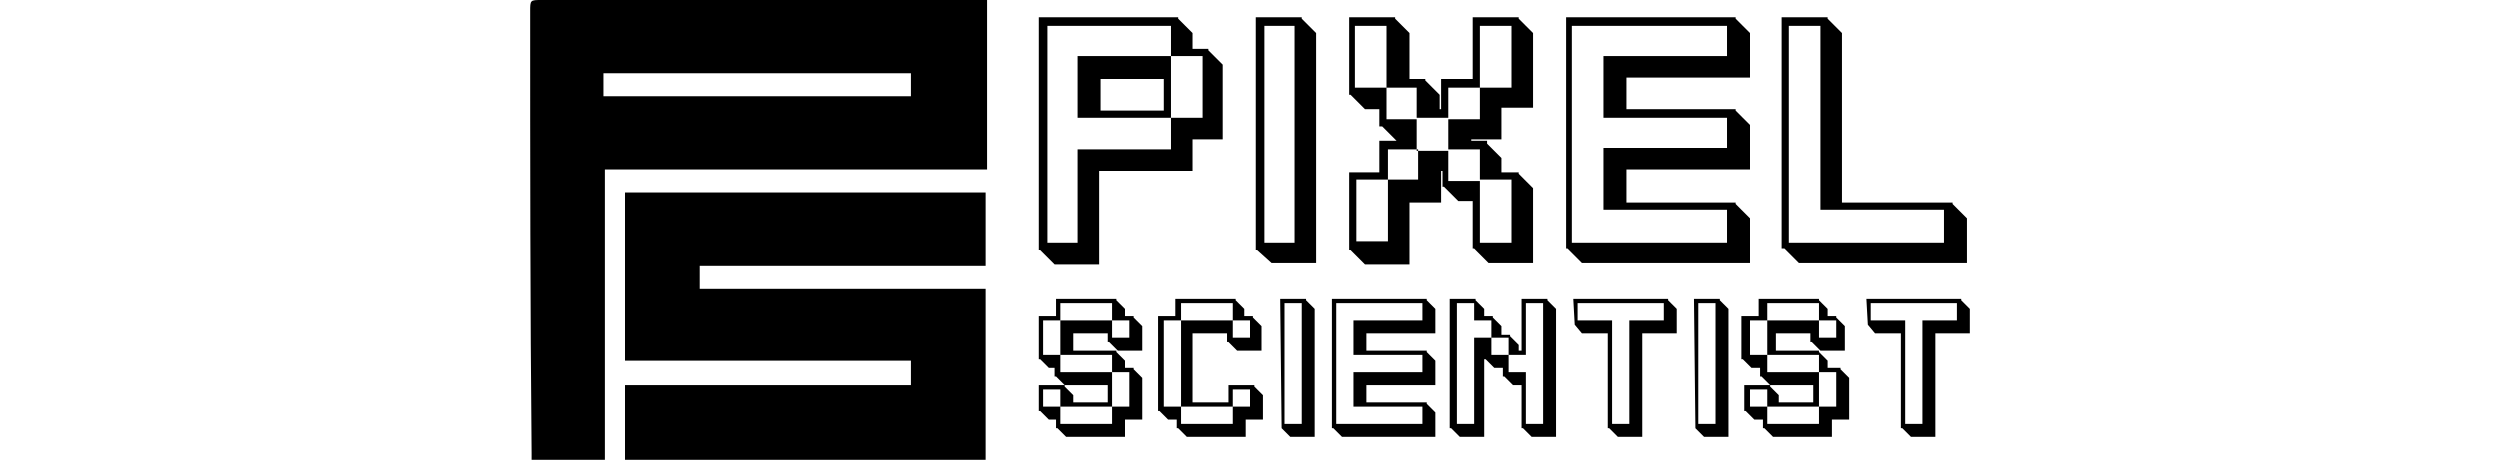
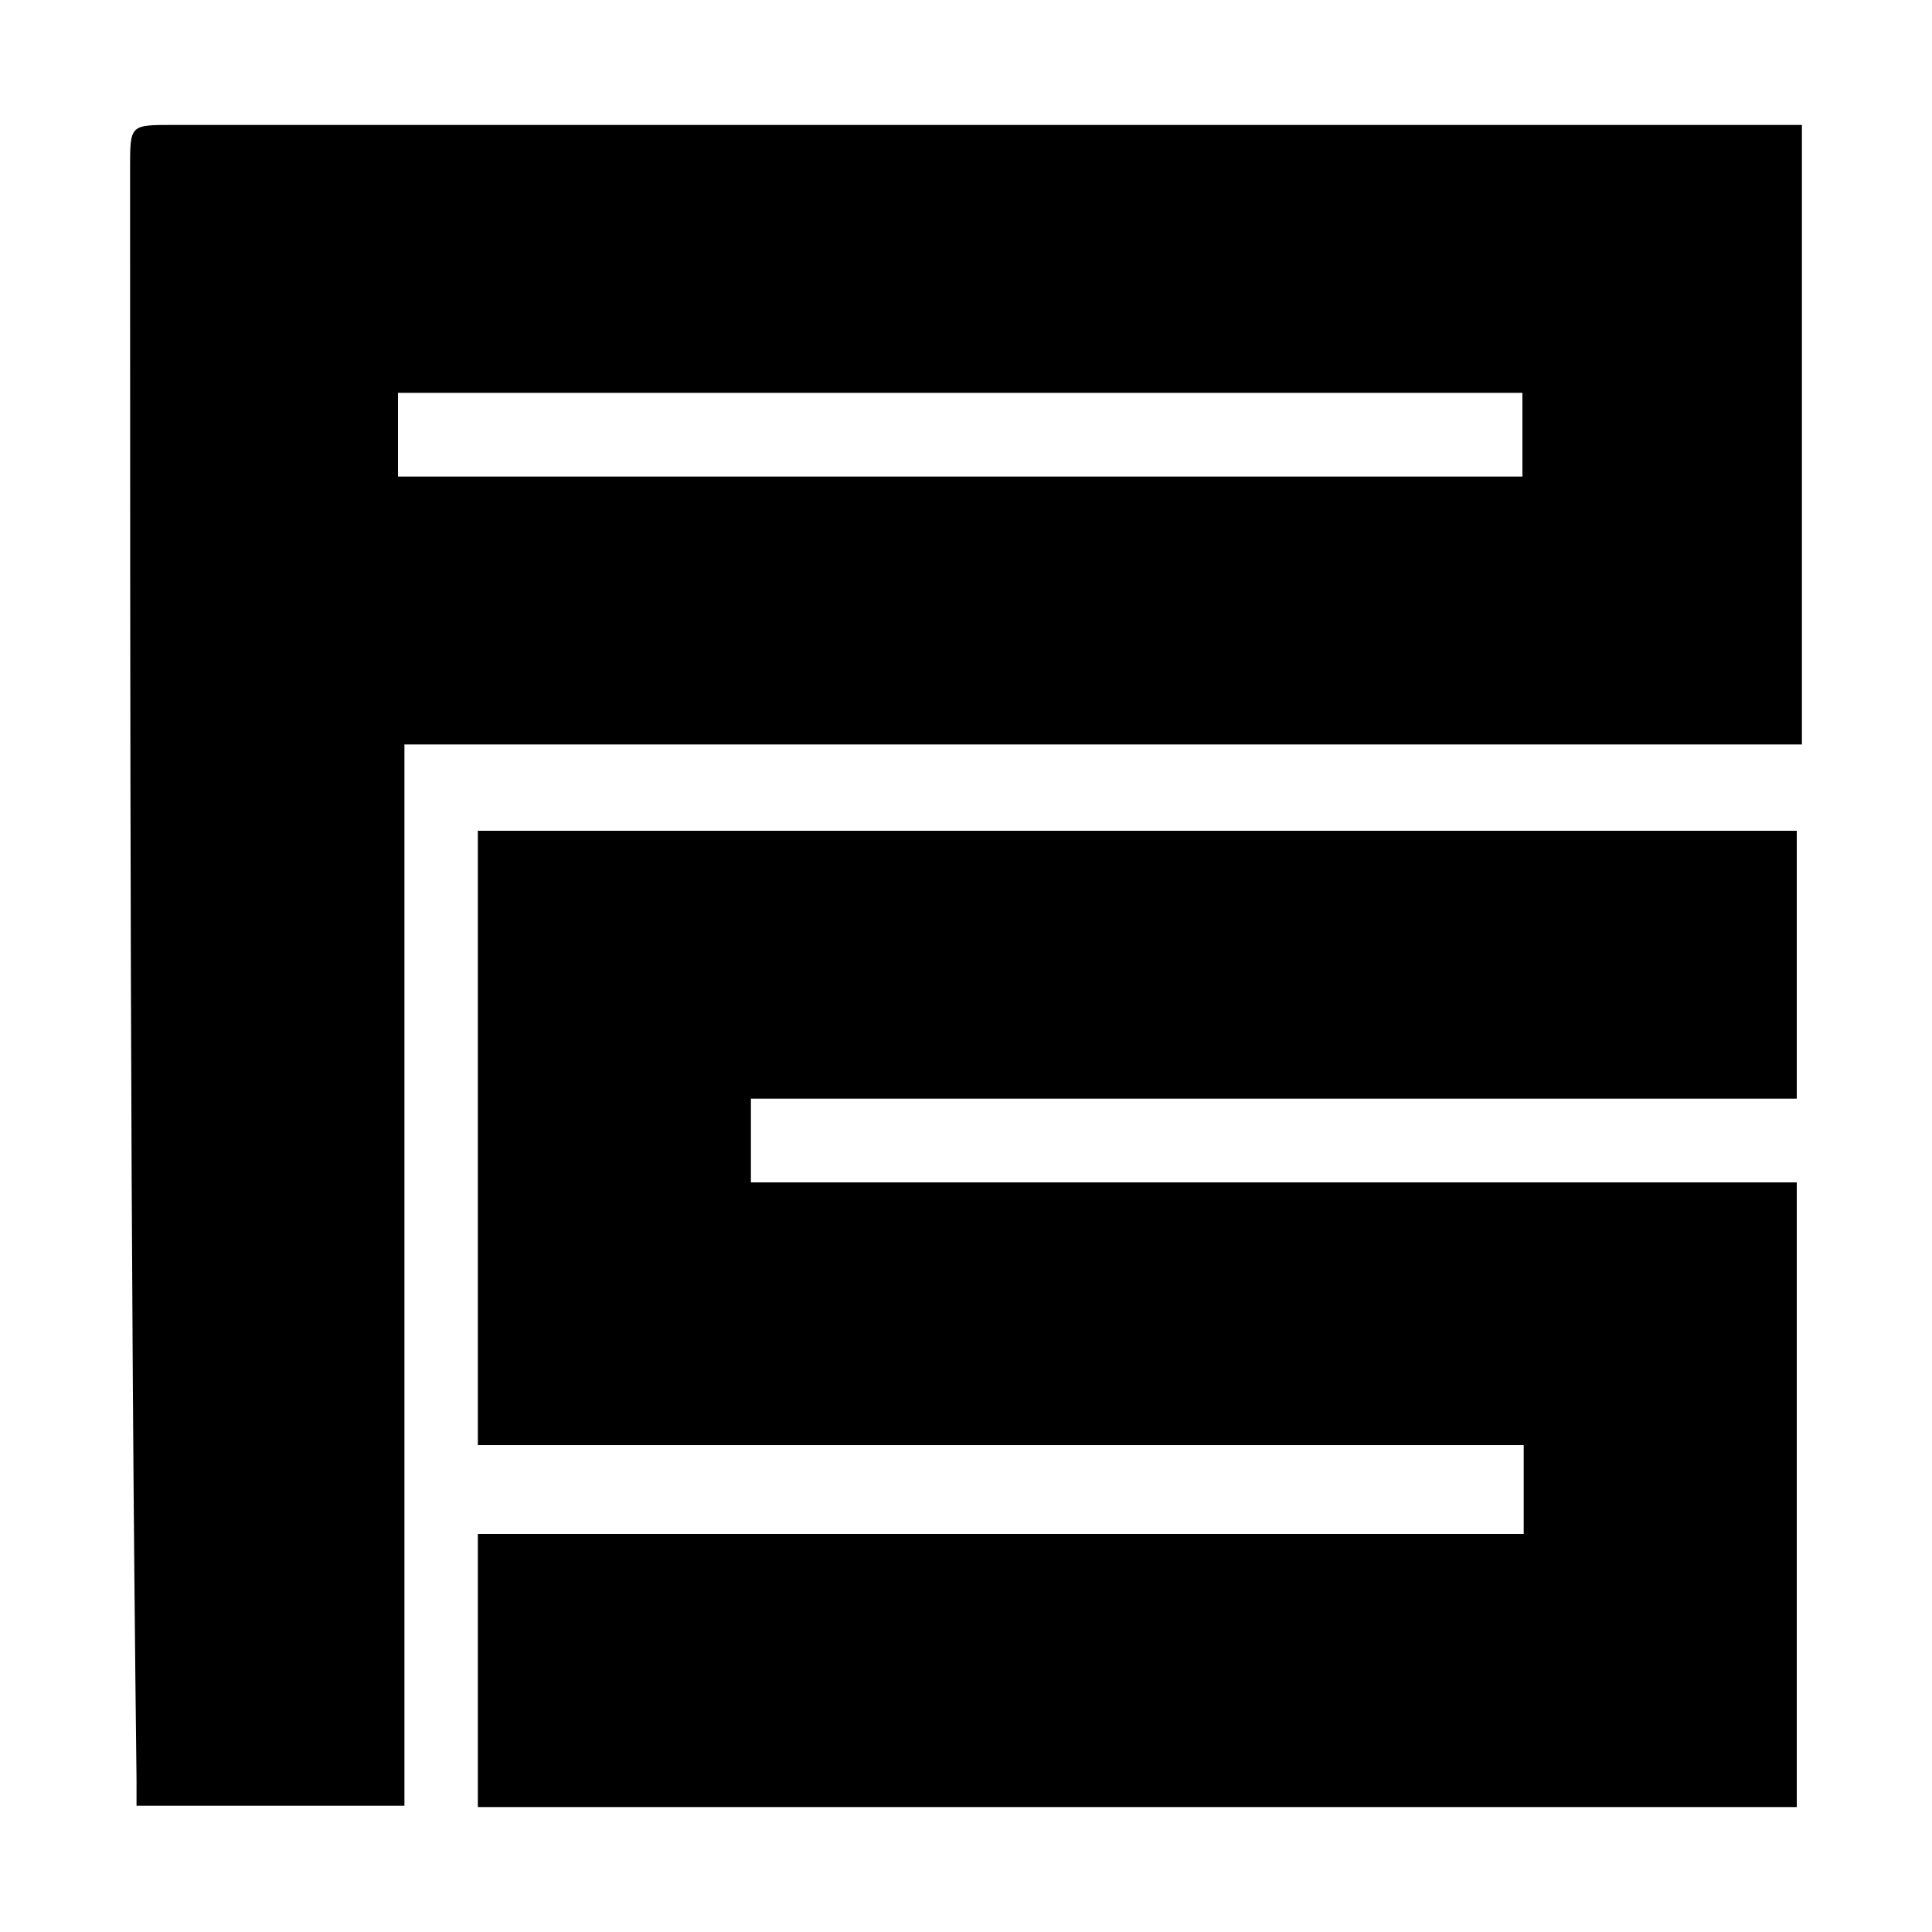
- <svg xmlns="http://www.w3.org/2000/svg" version="1.1" id="Layer_1" x="0px" y="0px" viewBox="0 0 174 32" style="enable-background:new 0 0 174 32;" xml:space="preserve">
+ <svg xmlns="http://www.w3.org/2000/svg" version="1.1" id="Layer_1" x="0px" y="0px" viewBox="0 0 150 150" style="enable-background:new 0 0 150 150;" xml:space="preserve">
  <g>
    <g>
      <g>
-         <path d="M68.7,0c0,4,0,7.9,0,11.8c-8.9,0-17.7,0-26.6,0c0,6.8,0,13.4,0,20.2c-1.7,0-3.4,0-5.1,0c0-0.1,0-0.3,0-0.5     c-0.1-10.2-0.1-20.4-0.1-30.7c0-0.8,0-0.8,0.8-0.8c10.1,0,20.2,0,30.2,0C68.2,0,68.4,0,68.7,0z M63.4,5.1c-7.2,0-14.3,0-21.4,0     c0,0.6,0,1.1,0,1.6c7.1,0,14.3,0,21.4,0C63.4,6.1,63.4,5.6,63.4,5.1z" />
-         <path d="M43.5,32c0-1.7,0-3.4,0-5.2c6.6,0,13.2,0,19.9,0c0-0.6,0-1.1,0-1.7c-6.6,0-13.2,0-19.9,0c0-3.9,0-7.8,0-11.7     c8.4,0,16.7,0,25.1,0c0,1.7,0,3.3,0,5.1c-6.6,0-13.3,0-19.9,0c0,0.5,0,1,0,1.6c6.6,0,13.2,0,19.9,0c0,4,0,7.9,0,11.9     C60.3,32,51.9,32,43.5,32z" />
-       </g>
-     </g>
-     <g>
-       <g>
-         <path d="M83,3.4h1.1v0.1l1,1v5.2H83v2.2h-6.5v6.5h-3.1l-1-1h-0.1V1.2H82v0.1l1,1V3.4z M81.5,8.2H75V3.9h6.5V8.2h2.2V3.9h-2.2V1.8     h-8.6v15.1H75v-6.5h6.5V8.2z M76.6,7.7H81V5.5h-4.4V7.7z" />
-         <path d="M87.5,17.4h-0.1V1.2h3.2v0.1l1,1v16h-3.1L87.5,17.4z M90.1,16.8V1.8H88v15.1H90.1z" />
-         <path d="M104.6,12h1.1v0.1l1,1v5.2h-3.1l-1-1h-0.1v-3.3h-1l-1-1h-0.1v-1.1h-0.1v2.2h-2.2v4.3H95l-1-1h-0.1V12H96V9.8h2.2V9.8h-1     l-1-1H96V7.6h-1l-1-1h-0.1V1.2h3.2v0.1l1,1v3.2h1.1v0.1l1,1v1h0.1V5.5h2.2V1.2h3.2v0.1l1,1v5.2h-2.2v2.2h-2.1v0.1h1.1V10l1,1V12z      M105.2,16.8v-4.3H103v-2.1h-2.2V8.2h-2.2V6.1h-2.1V1.8h-2.2v4.3h2.2v2.2h2.1v2.2h2.2v2.1h2.2v4.3H105.2z M94.4,12.5v4.3h2.2     v-4.3H94.4z M96.6,10.4v2.1h2.1v-2.1H96.6z M103,8.2V6.1h-2.2v2.2H103z M105.2,6.1V1.8H103v4.3H105.2z" />
-         <path d="M113.2,14.1h7.6v0.1l1,1v3.1h-11.7l-1-1h-0.1V1.2h11.8v0.1l1,1v3.1h-8.6v2.2h7.6v0.1l1,1v3.1h-8.6V14.1z M120.2,16.8     v-2.2h-8.6v-4.3h8.6V8.2h-8.6V3.9h8.6V1.8h-10.8v15.1H120.2z" />
-         <path d="M128.3,14.1h7.6v0.1l1,1v3.1h-11.7l-1-1H124V1.2h3.2v0.1l1,1V14.1z M135.3,16.8v-2.2h-8.6V1.8h-2.2v15.1H135.3z" />
-       </g>
-       <g>
-         <path d="M78.3,25.6h0.6v0.1l0.6,0.6v2.9h-1.2v1.2h-4.1l-0.6-0.6h-0.1v-0.6H73l-0.6-0.6h-0.1v-1.8h1.8v0.1l0.6,0.6V28h2.4v-1.2h-3     l-0.6-0.6h-0.1v-0.6H73L72.4,25h-0.1v-3h1.2v-1.2h4.2v0.1l0.6,0.6V22h0.6v0.1l0.6,0.6v1.7h-1.7l-0.6-0.6h-0.1v-0.6h-2.4v1.2h3     v0.1l0.6,0.6V25.6z M78.6,28.3v-2.4h-1.2v-1.2h-3.6v-2.4h-1.2v2.4h1.2v1.2h3.6v2.4H78.6z M73.8,28.3v-1.2h-1.2v1.2H73.8v1.2h3.6     v-1.2H73.8z M77.4,22.3v1.2h1.2v-1.2H77.4v-1.2h-3.6v1.2H77.4z" />
-         <path d="M83.1,28h2.4v-1.2h1.8v0.1l0.6,0.6v1.7h-1.2v1.2h-4.1L82,29.8h-0.1v-0.6h-0.6l-0.6-0.6h-0.1V22h1.2v-1.2h4.2v0.1l0.6,0.6     V22h0.6v0.1l0.6,0.6v1.7h-1.7l-0.6-0.6h-0.1v-0.6h-2.4V28z M82.2,28.3v-6H81v6H82.2v1.2h3.6v-1.2H82.2z M85.8,22.3v1.2H87v-1.2     H85.8v-1.2h-3.6v1.2H85.8z M87,28.3v-1.2h-1.2v1.2H87z" />
-         <path d="M89.2,29.8L89.2,29.8l-0.1-9h1.8v0.1l0.6,0.6v8.9h-1.7L89.2,29.8z M90.6,29.5v-8.4h-1.2v8.4H90.6z" />
-         <path d="M95.1,28h4.2v0.1l0.6,0.6v1.7h-6.5l-0.6-0.6h-0.1v-9h6.6v0.1l0.6,0.6v1.7h-4.8v1.2h4.2v0.1l0.6,0.6v1.7h-4.8V28z      M99,29.5v-1.2h-4.8v-2.4H99v-1.2h-4.8v-2.4H99v-1.2h-6v8.4H99z" />
-         <path d="M105.9,24.4L105.9,24.4l0-3.6h1.8v0.1l0.6,0.6v8.9h-1.7l-0.6-0.6h-0.1v-3h-0.6l-0.6-0.6h-0.1v-0.6h-0.6l-0.6-0.6h-0.1     v-0.6h0v6h-1.7l-0.6-0.6h-0.1v-9h1.8v0.1l0.6,0.6V22h0.6v0.1l0.6,0.6v0.6h0.6v0.1l0.6,0.6V24.4z M107.4,29.5v-8.4h-1.2v3.6H105     v-1.2h-1.2v-1.2h-1.2v-1.2h-1.2v8.4h1.2v-6h1.2v1.2h1.2v1.2h1.2v3.6H107.4z" />
-         <path d="M109.6,22.6L109.6,22.6l-0.1-1.8h6.6v0.1l0.6,0.6v1.7h-2.4v7.2h-1.7l-0.6-0.6h-0.1v-6.6h-1.8L109.6,22.6z M115.8,22.3     v-1.2h-6v1.2h2.4v7.2h1.2v-7.2H115.8z" />
-         <path d="M118,29.8L118,29.8l-0.1-9h1.8v0.1l0.6,0.6v8.9h-1.7L118,29.8z M119.4,29.5v-8.4h-1.2v8.4H119.4z" />
-         <path d="M127.5,25.6h0.6v0.1l0.6,0.6v2.9h-1.2v1.2h-4.1l-0.6-0.6h-0.1v-0.6h-0.6l-0.6-0.6h-0.1v-1.8h1.8v0.1l0.6,0.6V28h2.4v-1.2     h-3l-0.6-0.6h-0.1v-0.6h-0.6l-0.6-0.6h-0.1v-3h1.2v-1.2h4.2v0.1l0.6,0.6V22h0.6v0.1l0.6,0.6v1.7h-1.7l-0.6-0.6h-0.1v-0.6h-2.4     v1.2h3v0.1l0.6,0.6V25.6z M127.8,28.3v-2.4h-1.2v-1.2H123v-2.4h-1.2v2.4h1.2v1.2h3.6v2.4H127.8z M123,28.3v-1.2h-1.2v1.2H123v1.2     h3.6v-1.2H123z M126.6,22.3v1.2h1.2v-1.2H126.6v-1.2H123v1.2H126.6z" />
-         <path d="M130,22.6L130,22.6l-0.1-1.8h6.6v0.1l0.6,0.6v1.7h-2.4v7.2h-1.7l-0.6-0.6h-0.1v-6.6h-1.8L130,22.6z M136.2,22.3v-1.2h-6     v1.2h2.4v7.2h1.2v-7.2H136.2z" />
+         <path d="M139.9,9.7c0,16.3,0,32.2,0,48.1c-36.3,0-72.2,0-108.5,0c0,27.7,0,54.7,0,82.4c-6.9,0-13.9,0-20.8,0c0-0.4,0-1.2,0-2     C10.1,96.6,10.1,55,10.1,13c0-3.3,0-3.3,3.3-3.3c41.2,0,82.4,0,123.2,0C137.8,9.7,138.6,9.7,139.9,9.7z M118.2,30.5     c-29.4,0-58.3,0-87.3,0c0,2.4,0,4.5,0,6.5c29,0,58.3,0,87.3,0C118.2,34.6,118.2,32.6,118.2,30.5z" />
+         <path d="M37.1,140.3c0-6.9,0-13.9,0-21.2c26.9,0,53.8,0,81.2,0c0-2.4,0-4.5,0-6.9c-26.9,0-53.8,0-81.2,0c0-15.9,0-31.8,0-47.7     c34.3,0,68.1,0,102.4,0c0,6.9,0,13.5,0,20.8c-26.9,0-54.2,0-81.2,0c0,2,0,4.1,0,6.5c26.9,0,53.8,0,81.2,0c0,16.3,0,32.2,0,48.5     C105.6,140.3,71.3,140.3,37.1,140.3z" />
      </g>
    </g>
  </g>
-   <text transform="matrix(1 0 0 1 40.5712 48.5319)">
-     <tspan x="0" y="0" style="font-family:'SFPixelateShaded'; font-size:14.485px;">PIXEL</tspan>
-     <tspan x="0" y="17.4" style="font-family:'SFPixelateShaded'; font-size:14.485px;">SCIENTIST</tspan>
-   </text>
</svg>
